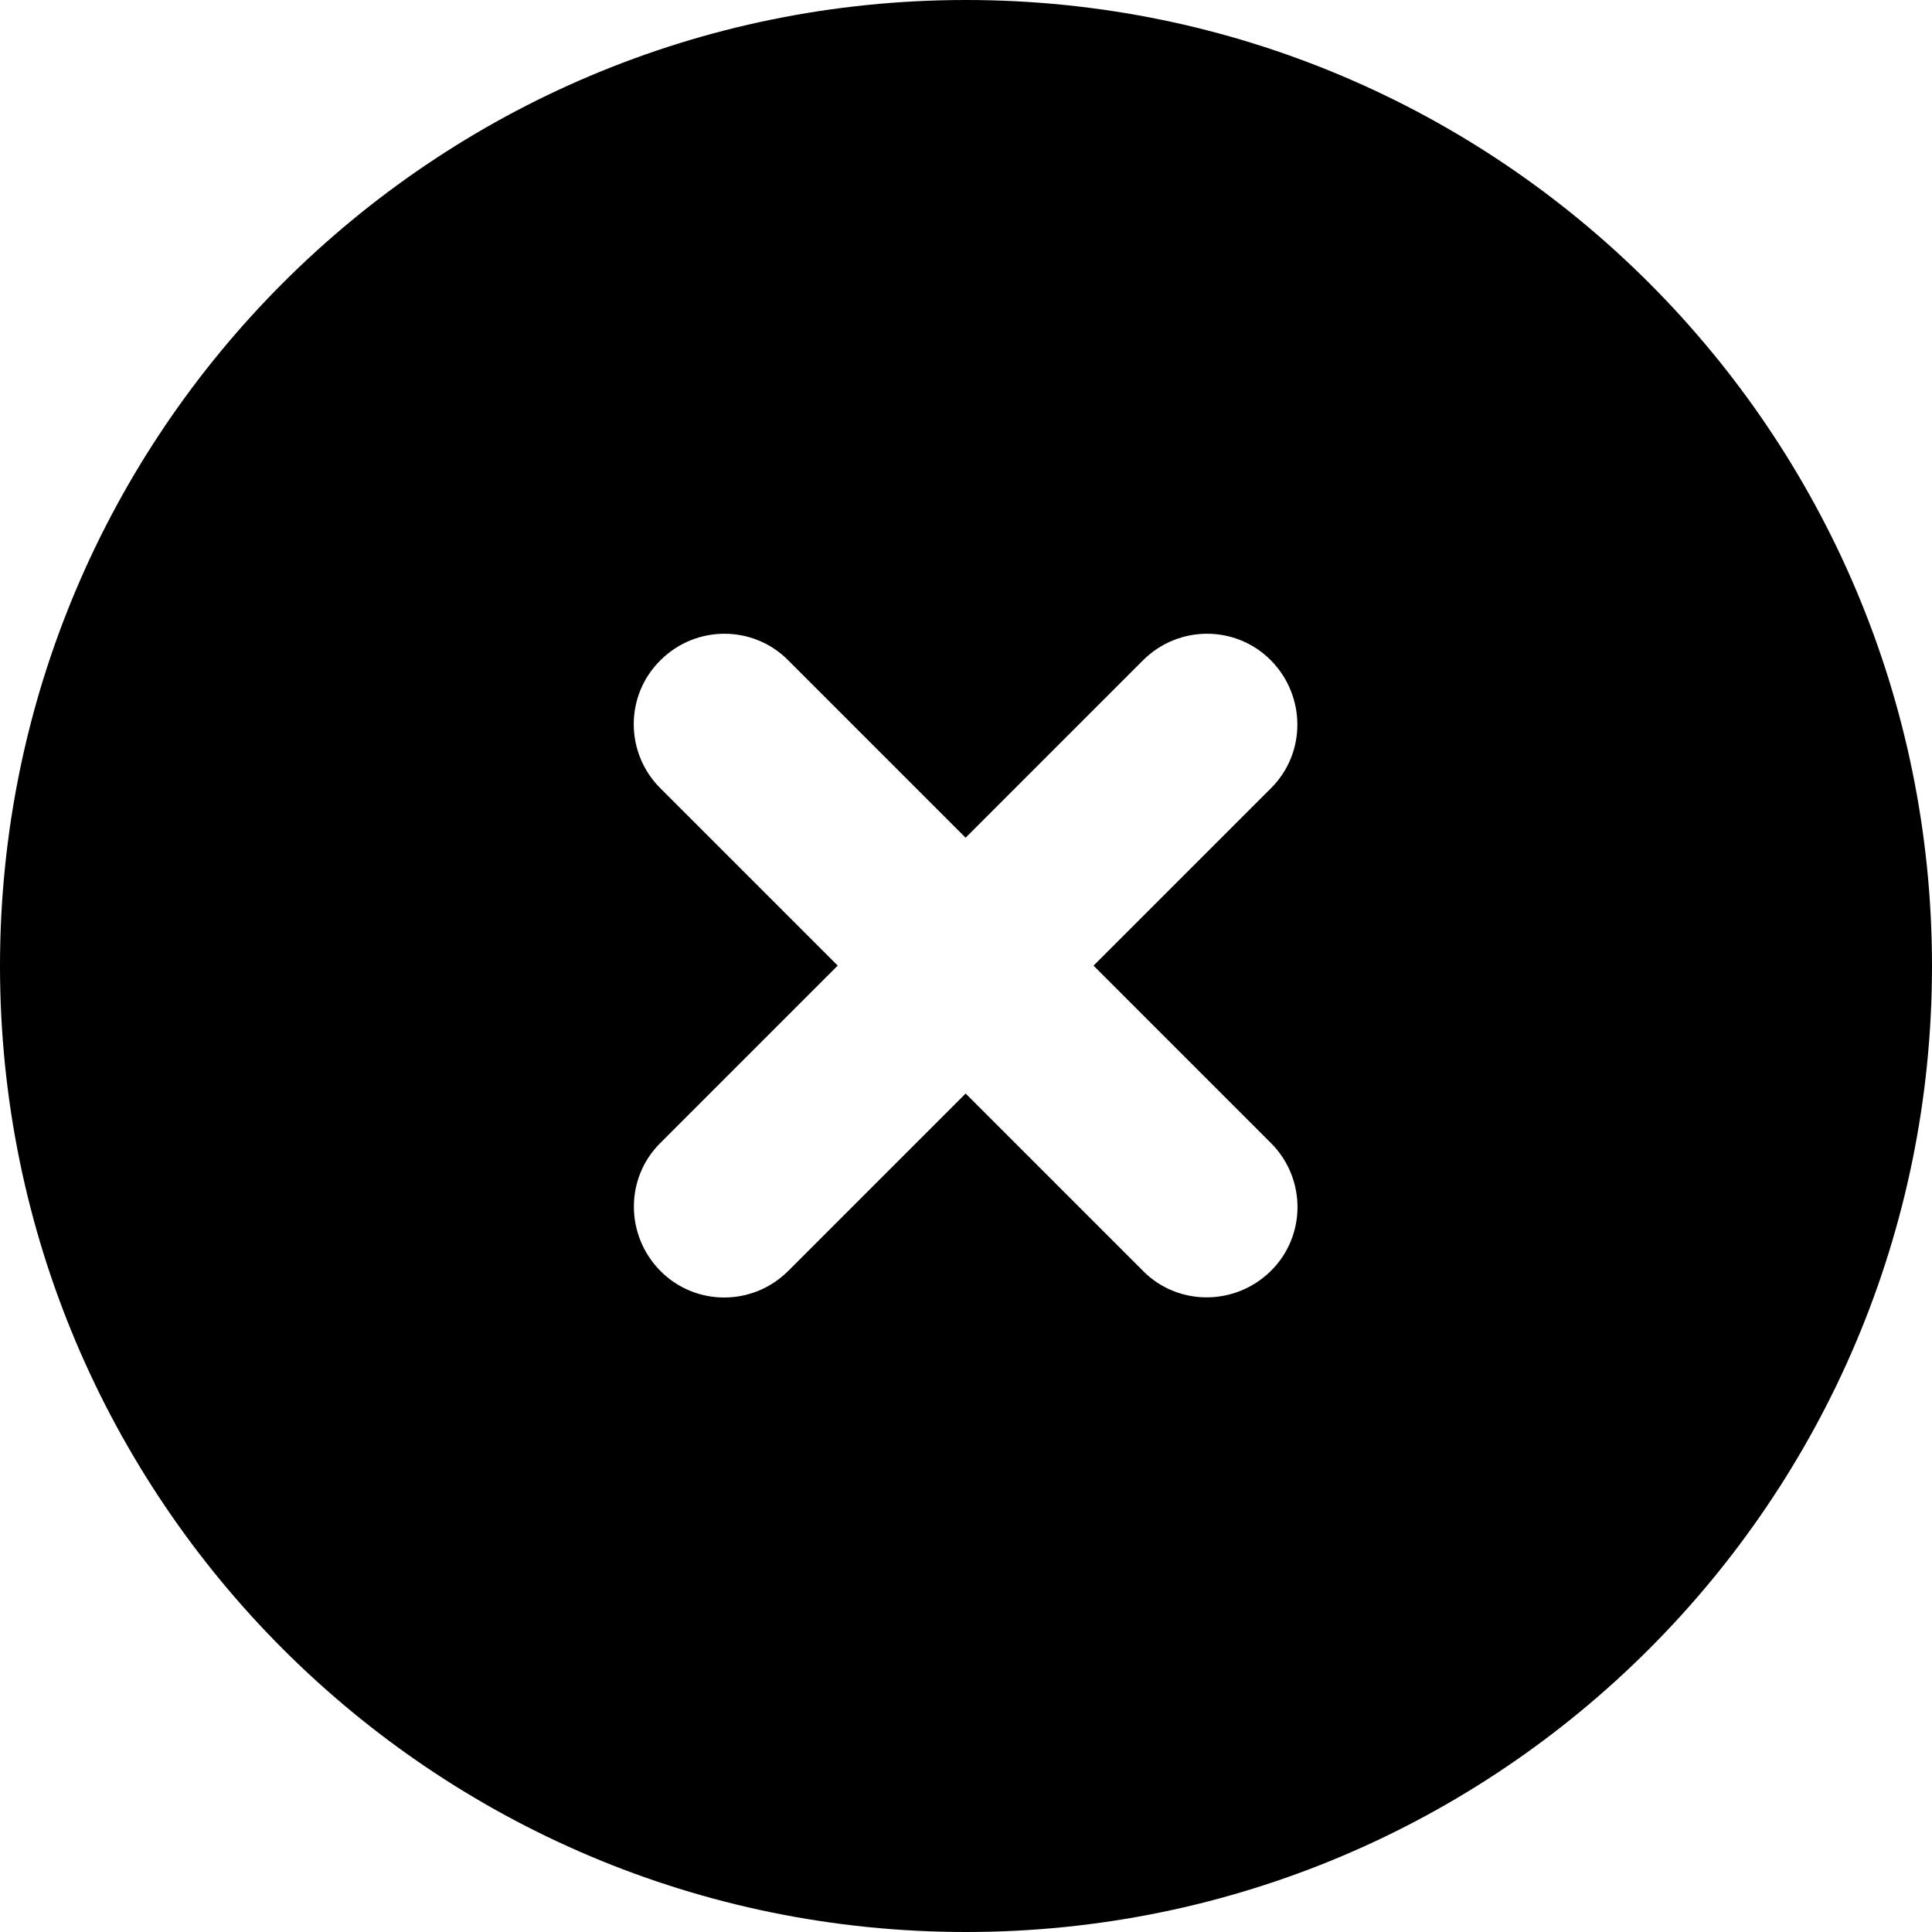
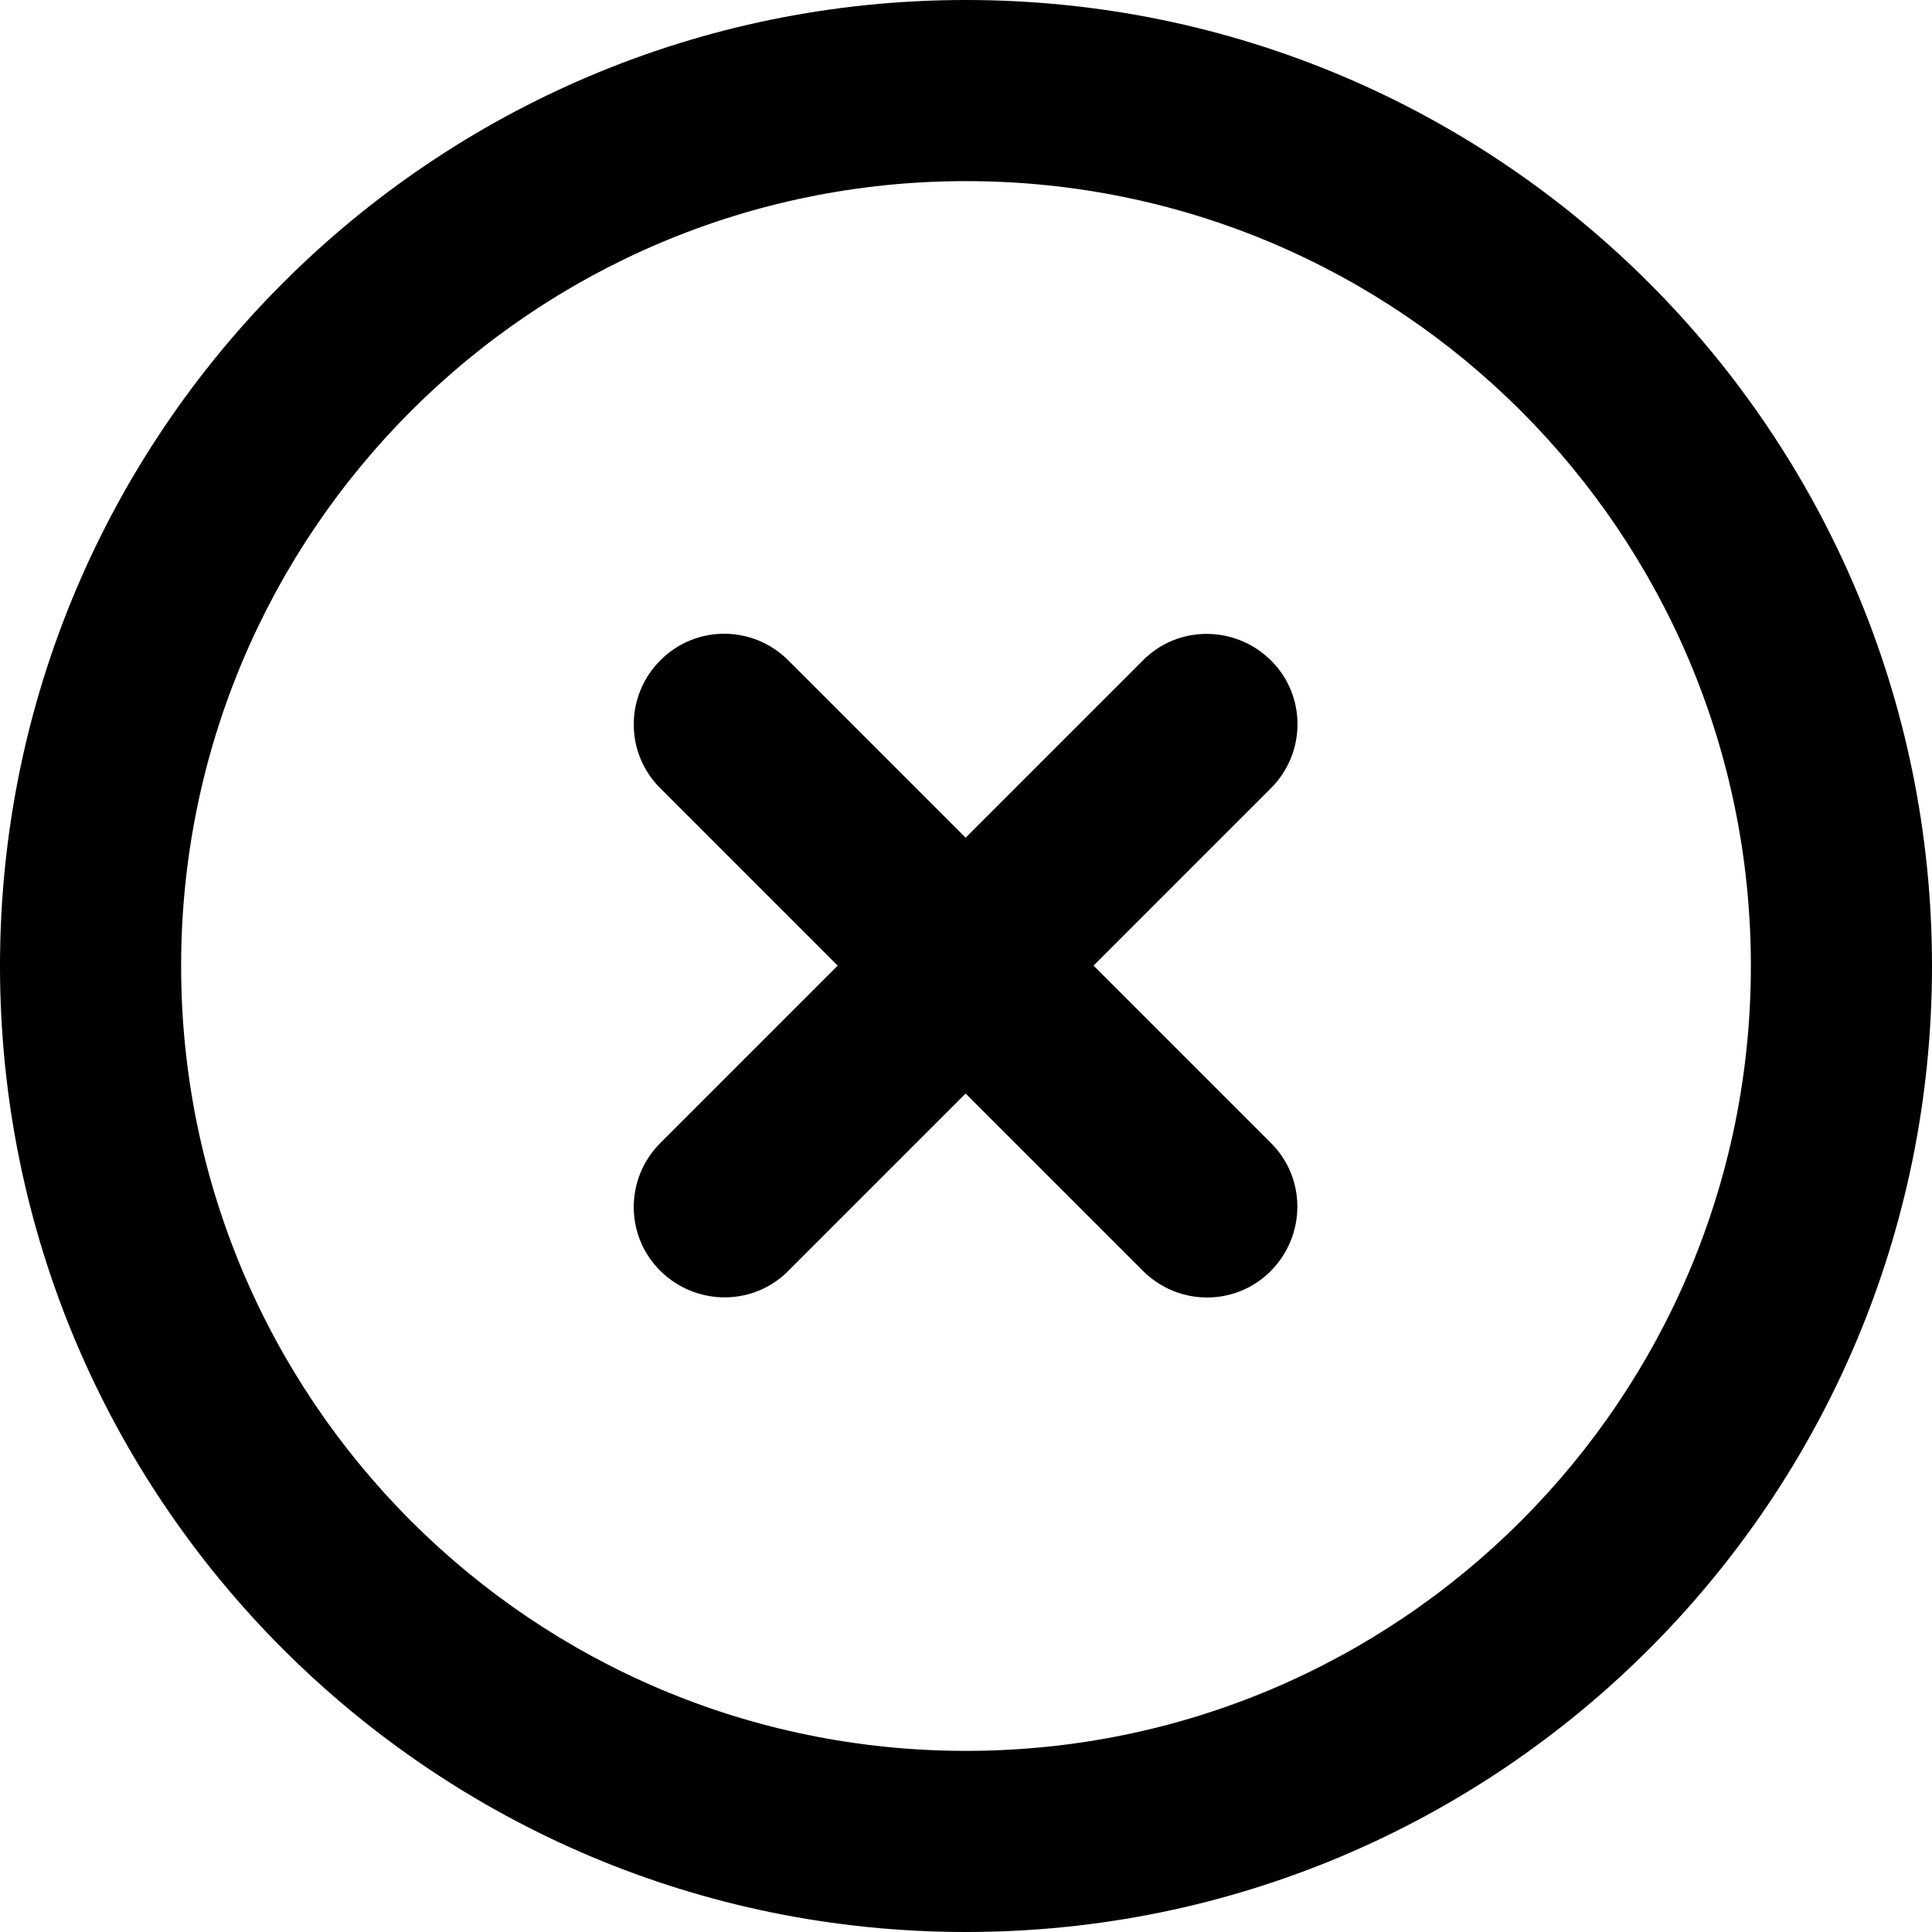
<svg xmlns="http://www.w3.org/2000/svg" viewBox="0 0 512 512">
-   <path d="M256 512A256 256 0 1 0 256 0a256 256 0 1 0 0 512zM175 175c9.4-9.4 24.6-9.4 33.9 0l47 47 47-47c9.4-9.4 24.6-9.4 33.9 0s9.4 24.6 0 33.9l-47 47 47 47c9.4 9.4 9.4 24.6 0 33.9s-24.6 9.4-33.9 0l-47-47-47 47c-9.4 9.4-24.6 9.4-33.9 0s-9.4-24.6 0-33.9l47-47-47-47c-9.4-9.4-9.4-24.6 0-33.9z" />
+   <path d="M256 48a208 208 0 1 1 0 416 208 208 0 1 1 0-416zm0 464A256 256 0 1 0 256 0a256 256 0 1 0 0 512zM175 175c-9.4 9.4-9.4 24.6 0 33.9l47 47-47 47c-9.4 9.4-9.4 24.6 0 33.9s24.6 9.4 33.9 0l47-47 47 47c9.4 9.4 24.6 9.4 33.9 0s9.4-24.6 0-33.9l-47-47 47-47c9.4-9.4 9.4-24.6 0-33.9s-24.6-9.4-33.9 0l-47 47-47-47c-9.4-9.4-24.6-9.4-33.9 0z" />
</svg>
